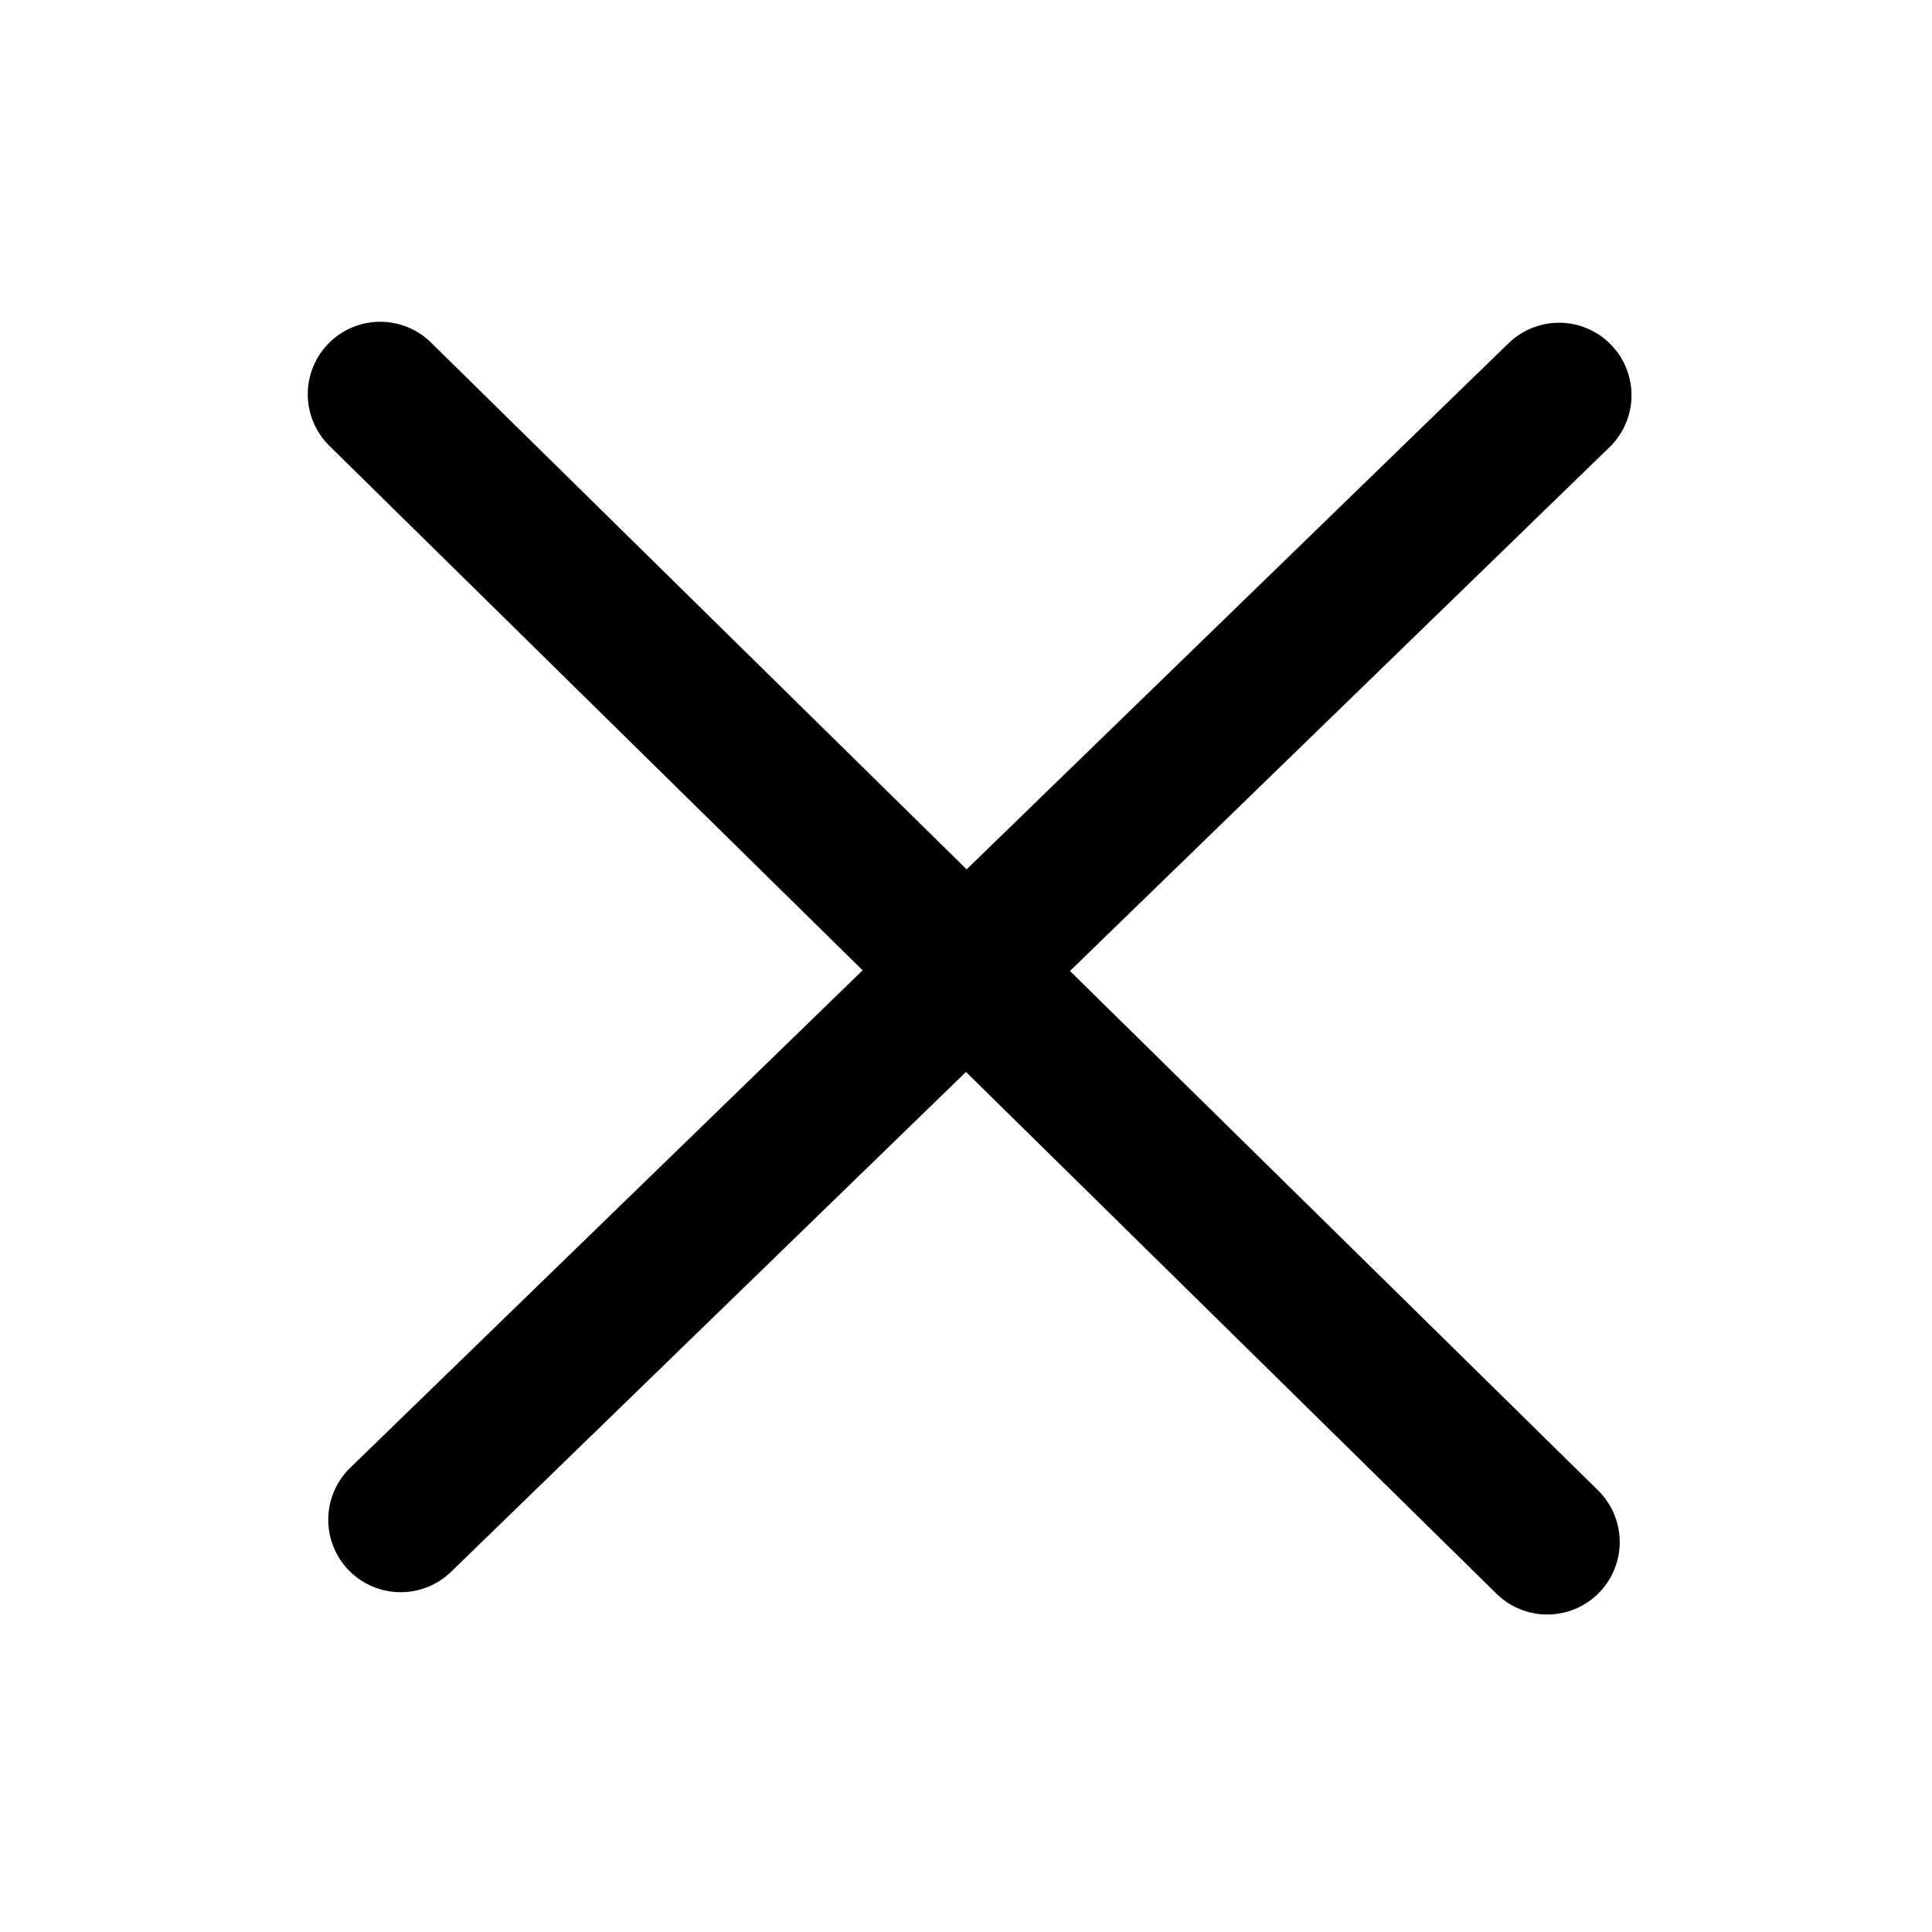
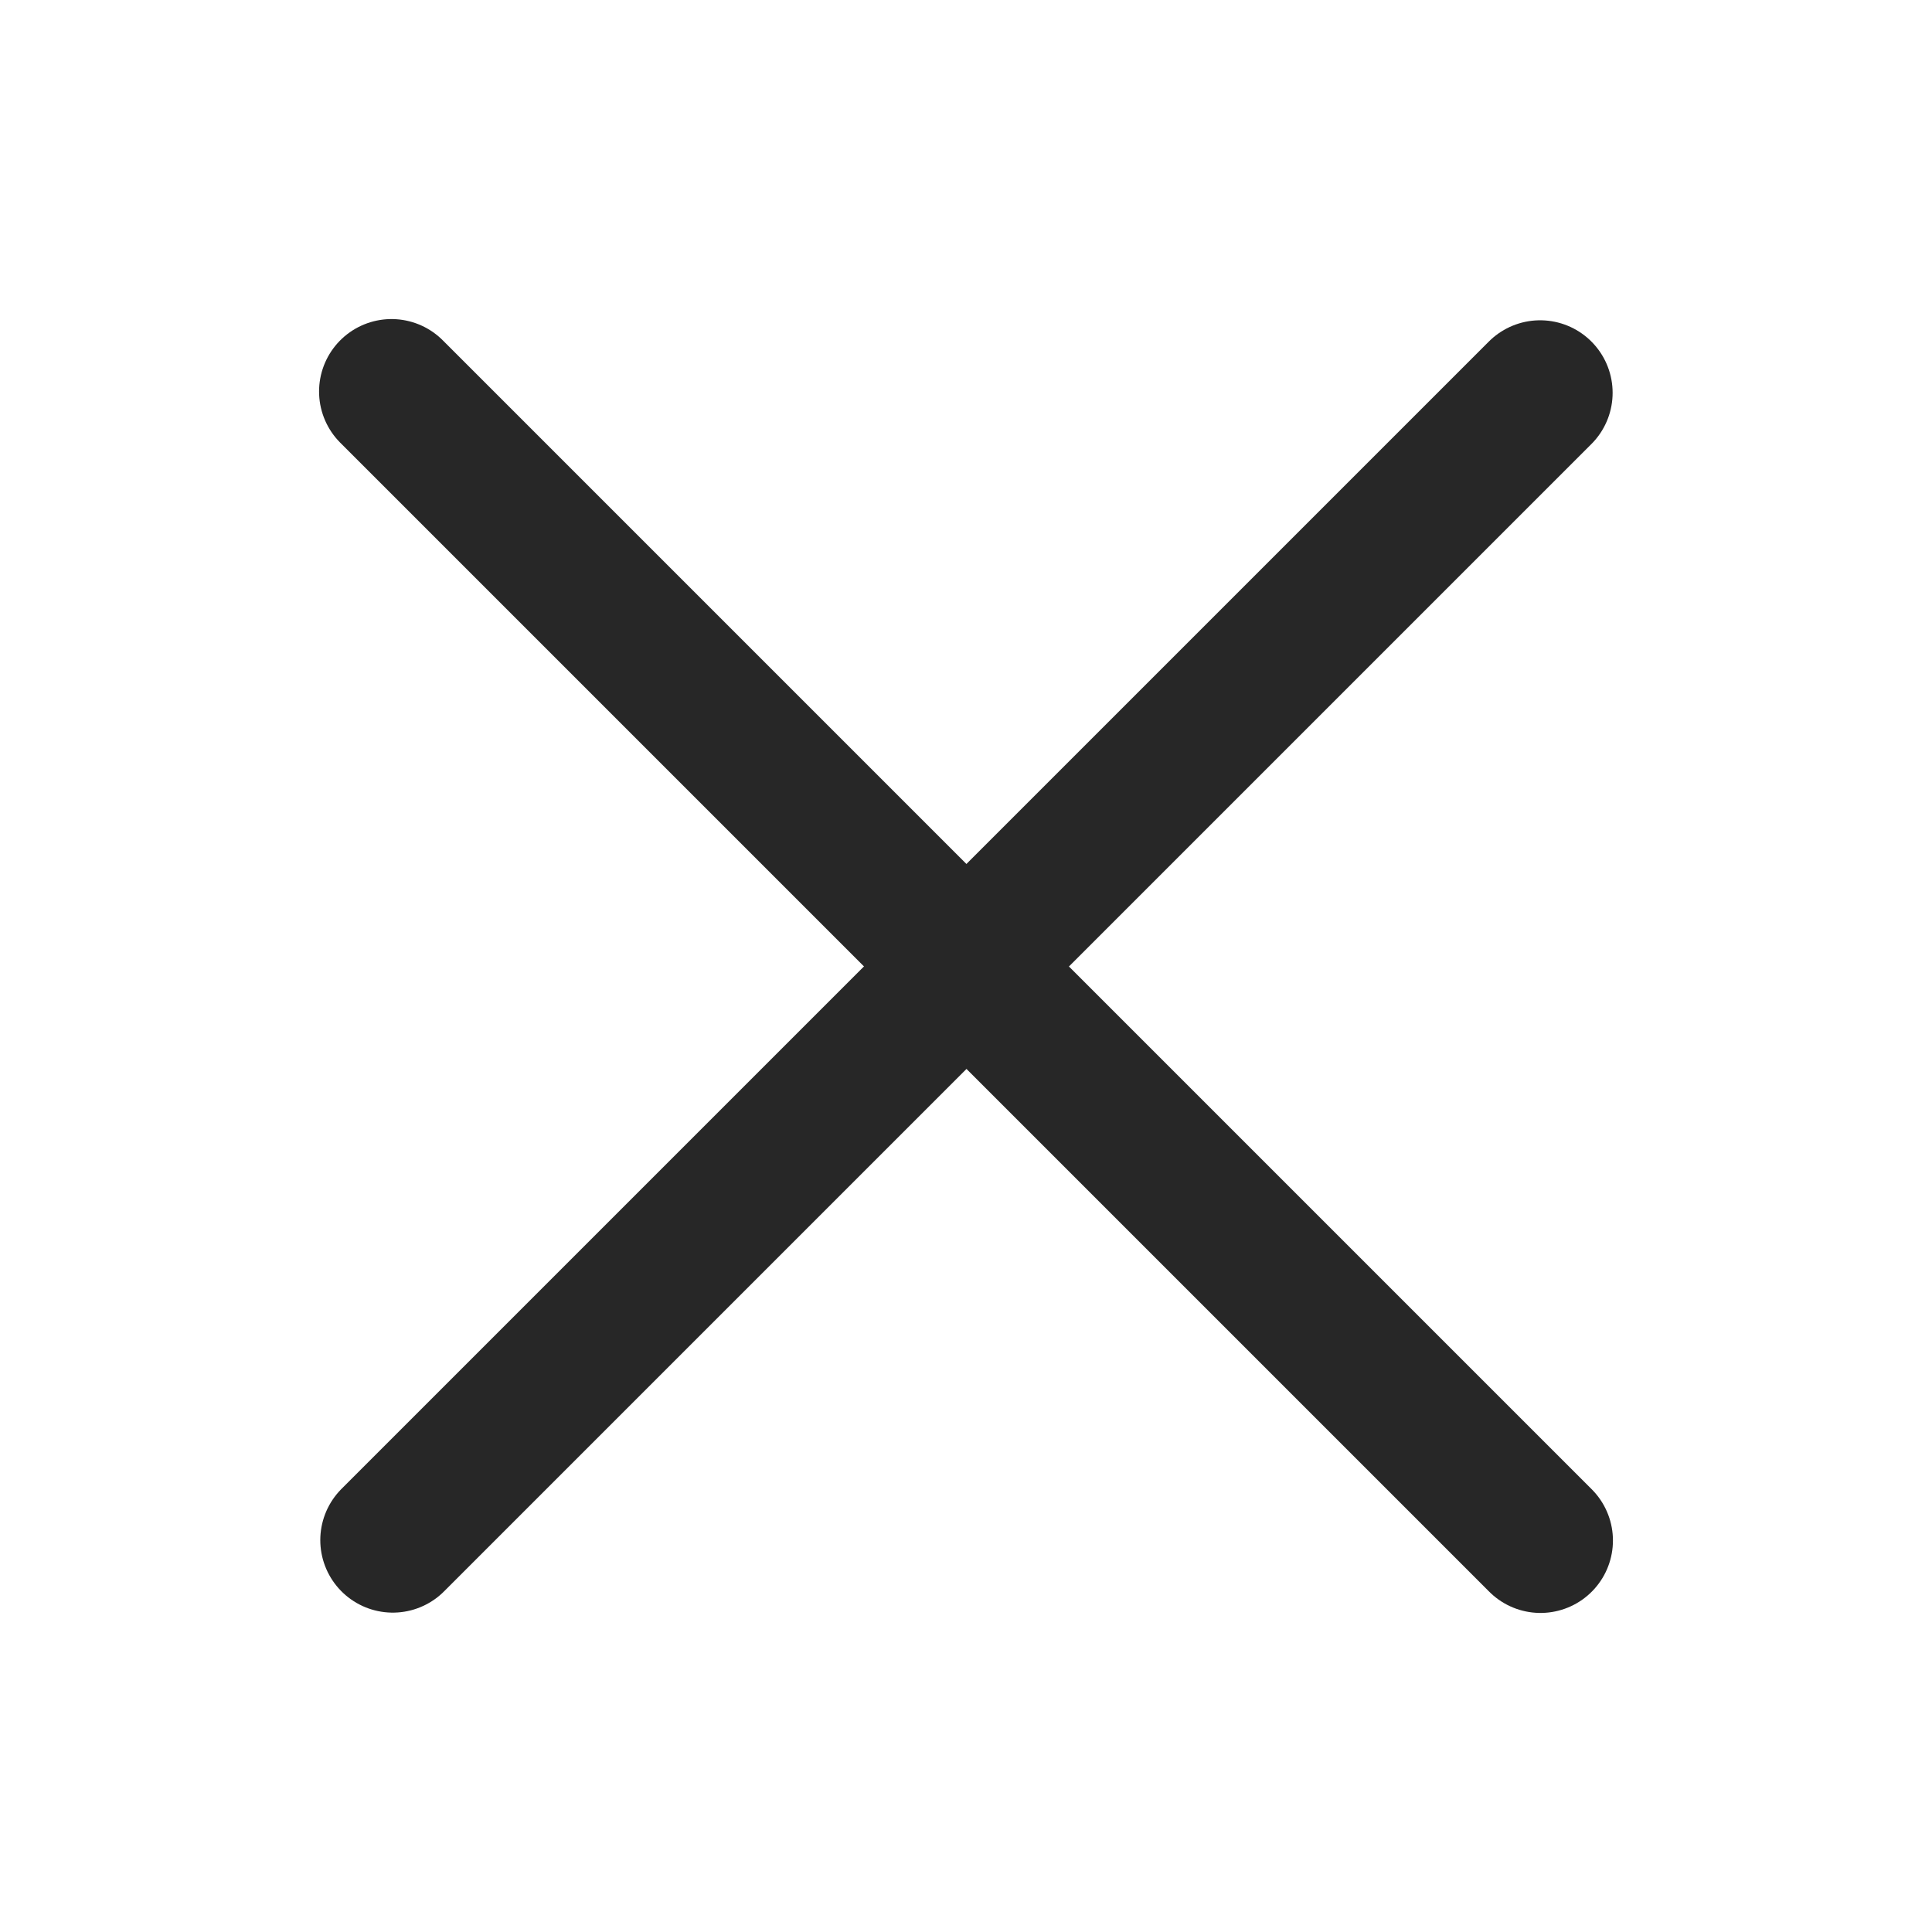
<svg xmlns="http://www.w3.org/2000/svg" width="200mm" height="200mm" viewBox="0 0 200 200" version="1.1" id="svg5">
  <defs id="defs2" />
  <g id="layer1">
-     <path style="fill:none;fill-rule:evenodd;stroke:#000000;stroke-width:15;stroke-linecap:round;stroke-linejoin:miter;stroke-opacity:1;stroke-miterlimit:4;stroke-dasharray:none" d="M 39.359,40.808 160.173,159.634" id="path1143" />
-     <path style="fill:none;fill-rule:evenodd;stroke:#000000;stroke-width:15;stroke-linecap:round;stroke-linejoin:miter;stroke-opacity:1;stroke-miterlimit:4;stroke-dasharray:none" d="M 161.393,40.91 41.479,157.324" id="path1145" />
+     <path style="fill:none;fill-rule:evenodd;stroke:#272727;stroke-width:15;stroke-linecap:round;stroke-linejoin:round;stroke-miterlimit:4;stroke-dasharray:none;stroke-opacity:1;paint-order:normal" d="M 40.529,40.529 159.471,159.471" id="path1143" />
+     <path style="fill:#808080;fill-rule:evenodd;stroke:#272727;stroke-width:15.01;stroke-linecap:round;stroke-linejoin:round;stroke-miterlimit:4;stroke-dasharray:none;stroke-opacity:1" d="M 159.433,40.661 40.661,159.433" id="path1145" />
  </g>
</svg>
